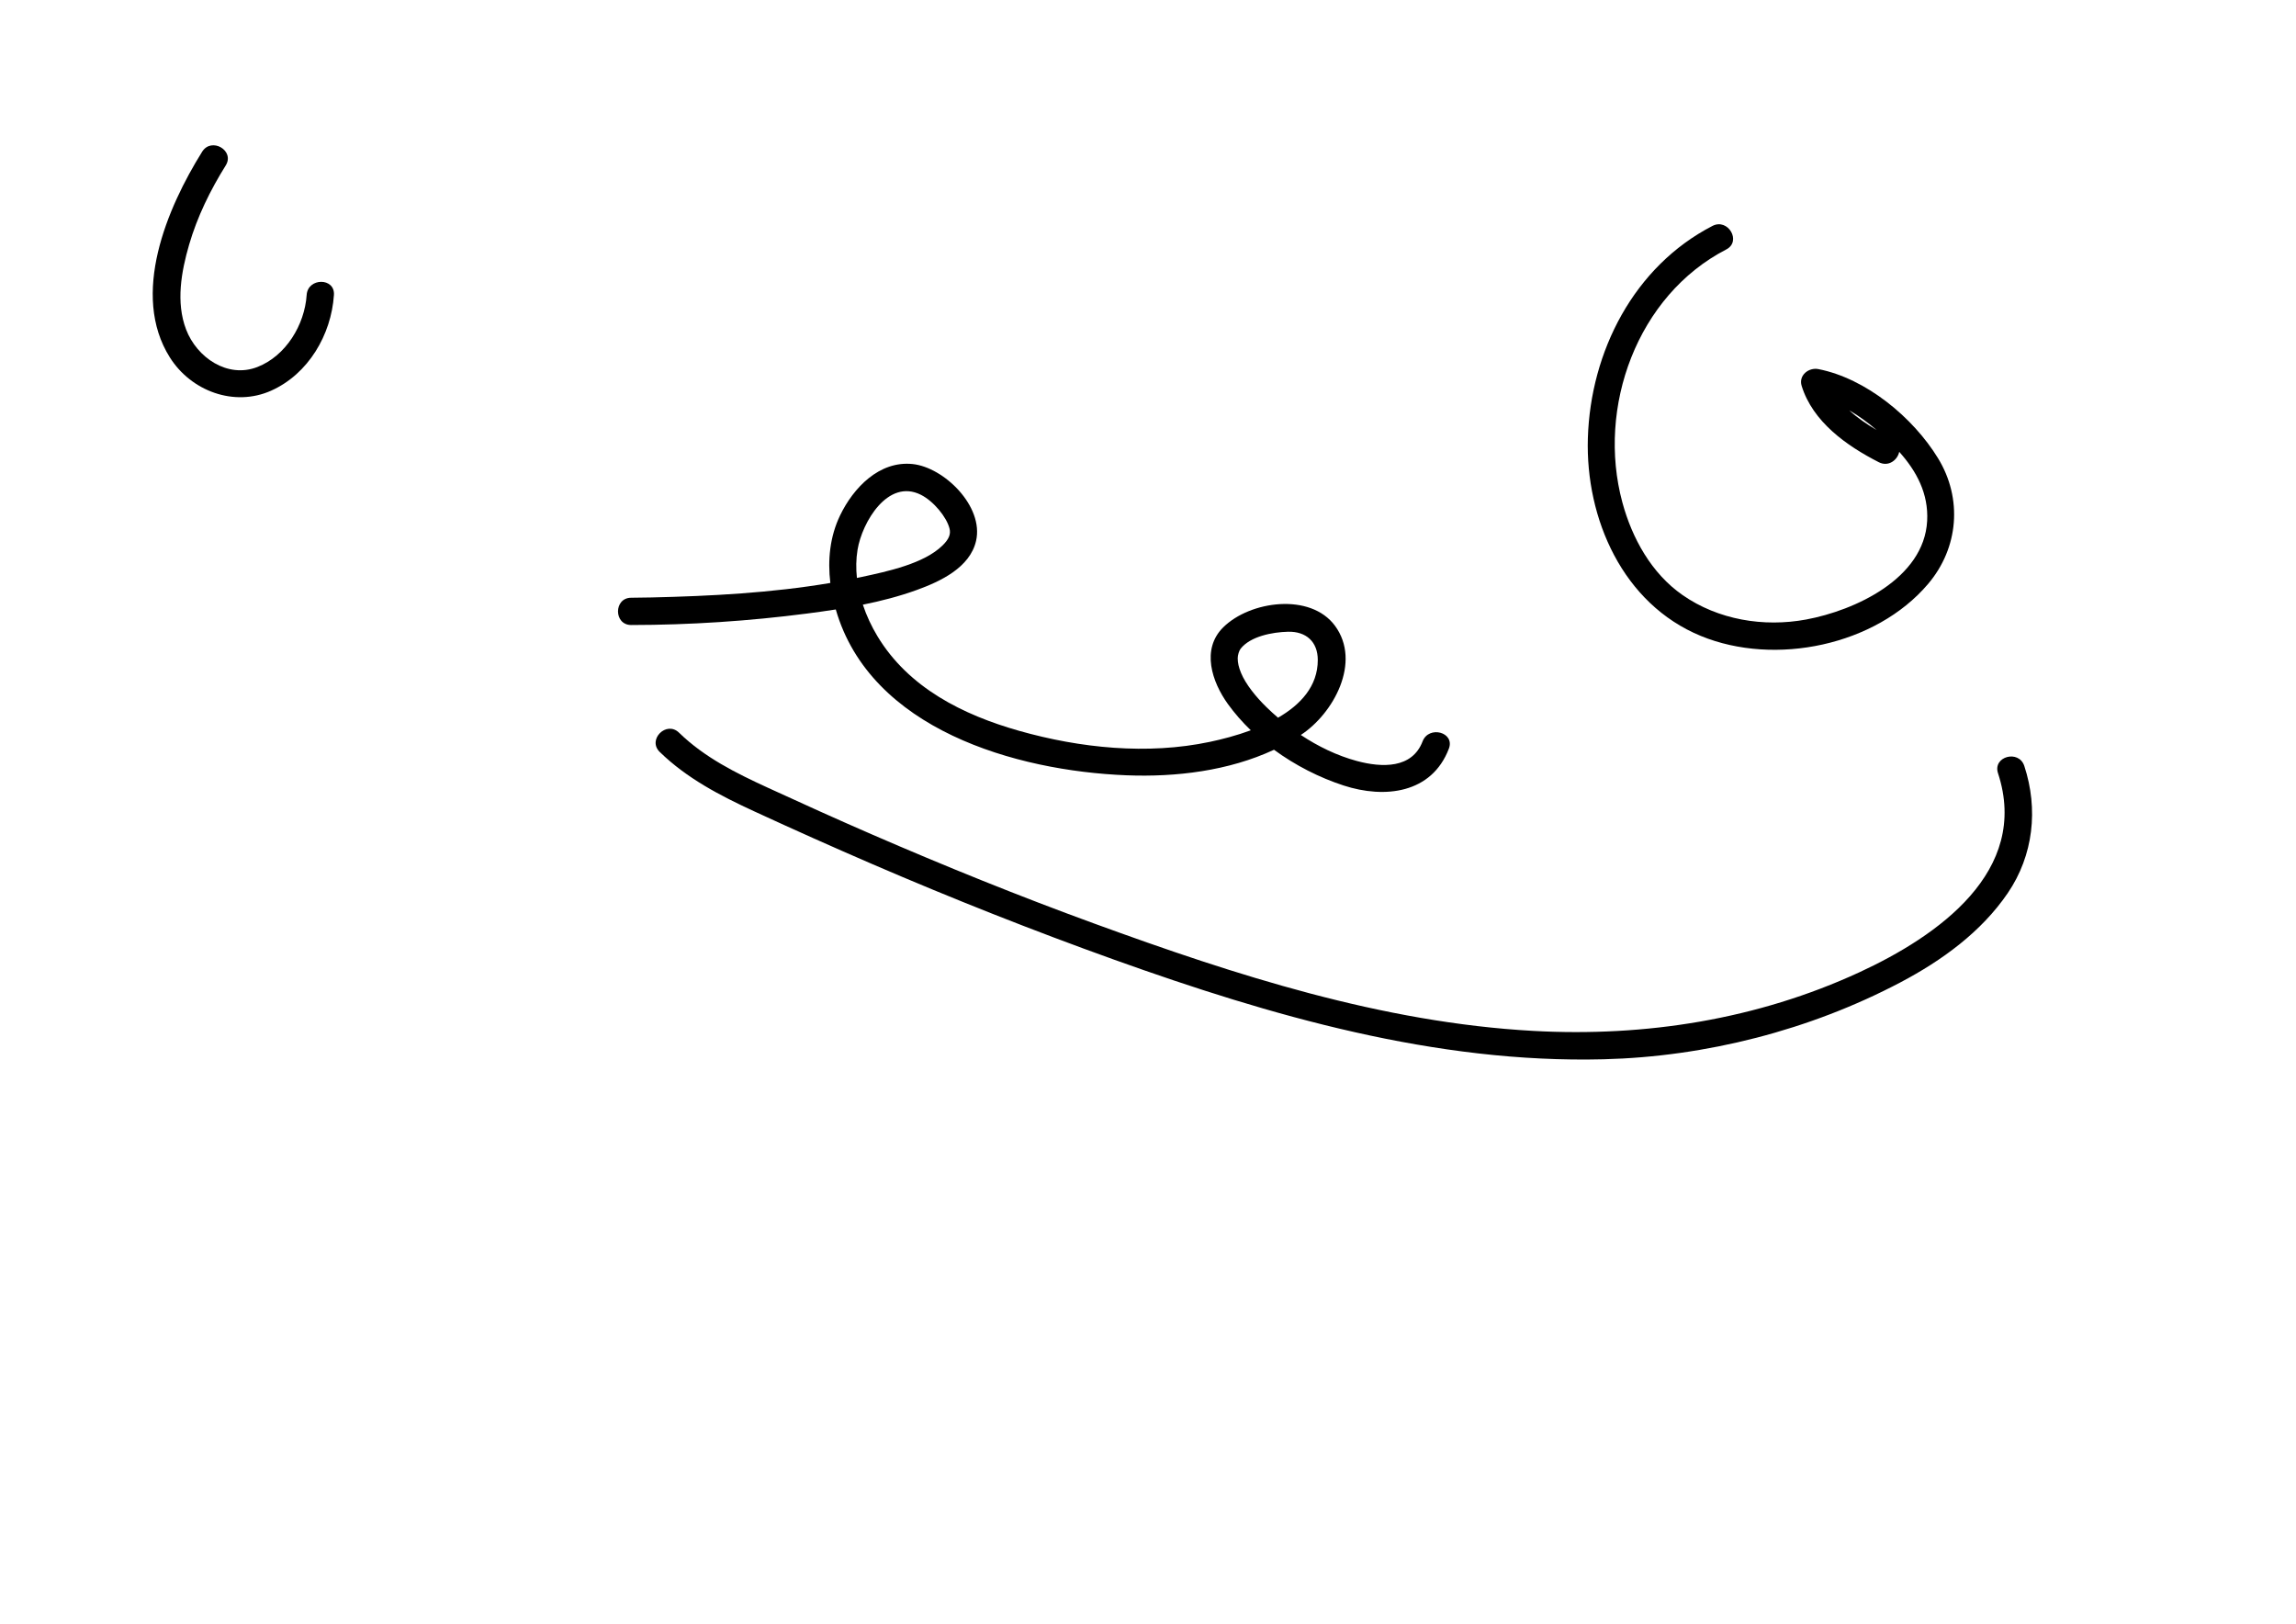
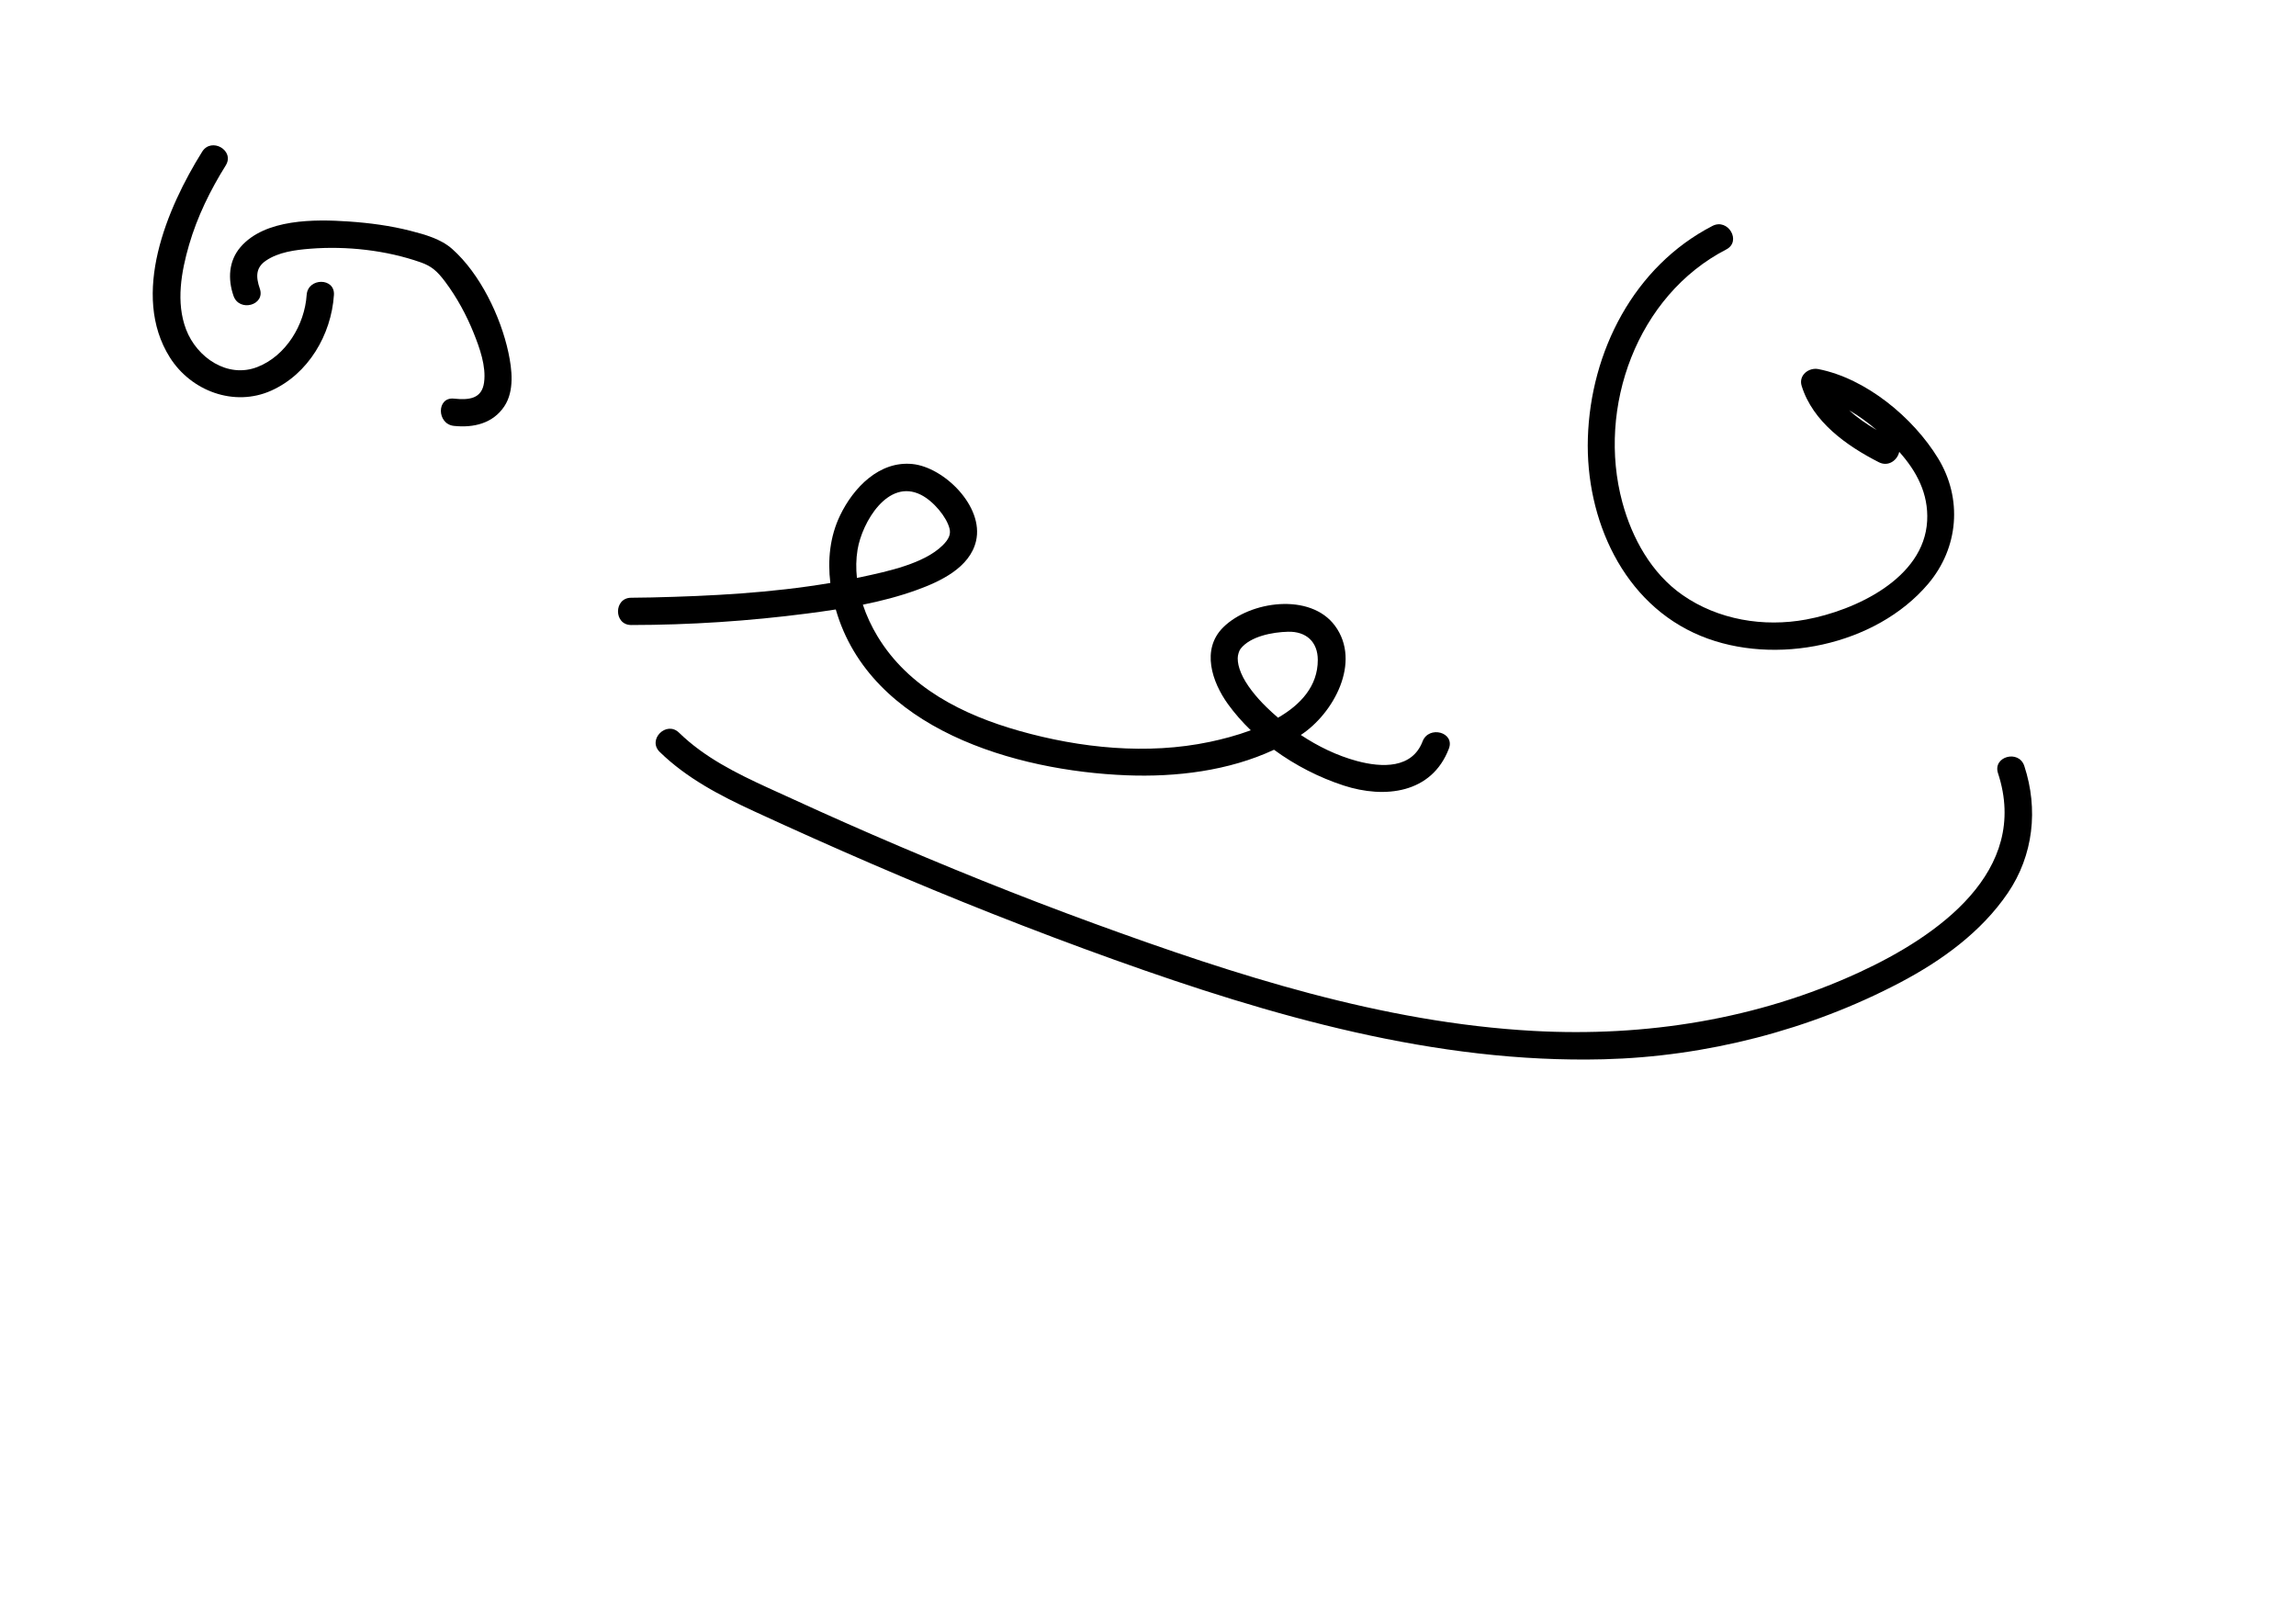
<svg xmlns="http://www.w3.org/2000/svg" version="1.1" id="Calque_1" x="0px" y="0px" width="841.89px" height="595.281px" viewBox="0 0 841.89 595.281" enable-background="new 0 0 841.89 595.281" xml:space="preserve">
  <path d="M521.624,271.812c-3.827,10.004-14.879,9.67-24.126,7.169c-7.216-1.952-14.166-5.309-20.519-9.53  c11.949-7.809,22.342-26.693,12.534-40.024c-8.966-12.187-31.117-9.189-40.979,0.554c-8.188,8.088-4.101,20.083,1.729,28.155  c2.465,3.413,5.288,6.618,8.378,9.597c-5.281,1.953-10.598,3.314-15.02,4.248c-22.903,4.833-47.534,2.289-69.877-4.035  c-20.646-5.843-40.603-15.803-52-34.693c-2.167-3.592-4.007-7.499-5.355-11.567c6.74-1.356,13.397-3.077,19.841-5.416  c8.536-3.098,19.386-8.145,21.661-17.933c2.95-12.692-11.753-27.039-23.292-28.215c-12.179-1.241-21.676,8.691-26.56,18.834  c-3.741,7.769-4.596,16.349-3.572,24.763c-21.586,3.653-43.729,4.804-65.527,5.315c-2.497,0.059-4.996,0.105-7.494,0.107  c-6.448,0.005-6.449,10.005,0,10c21.497-0.017,43.145-1.442,64.455-4.207c3.515-0.456,7.042-0.943,10.564-1.493  c12.648,43.918,65.985,59.188,106.594,60.792c18.139,0.717,37.42-1.599,54.09-9.361c7.817,5.734,16.628,10.209,25.519,13.104  c15.088,4.914,32.308,2.94,38.599-13.505C533.575,268.437,523.904,265.852,521.624,271.812z M314.443,201.542  c1.639-10.012,11.103-26.233,23.223-20.145c4.667,2.344,9.437,8.161,10.495,12.352c0.515,2.038-0.133,3.859-2.568,6.238  c-6.82,6.665-20.011,9.462-29.72,11.554c-0.552,0.119-1.108,0.226-1.661,0.341C313.838,208.438,313.883,204.964,314.443,201.542z   M464.292,259.161c-3.602-3.529-7.473-8.185-9.242-12.485c-0.885-2.152-1.193-3.698-1.208-5.318c-0.01-1.156,0.479-2.784,1.075-3.54  c3.582-4.541,11.638-6.073,17.386-6.211c6.663-0.16,10.891,3.708,10.9,10.33c0.014,9.659-6.361,16.439-14.575,21.188  C467.131,261.842,465.679,260.521,464.292,259.161z" />
  <path d="M742.266,280.812c-2.003-6.097-11.662-3.486-9.643,2.658c11.835,36.016-22.219,59.76-50.743,72.943  c-37.479,17.323-78.495,23.782-119.554,21.538c-55.494-3.032-109.357-20.486-161.201-39.403c-27.478-10.026-54.605-21-81.436-32.644  c-12.765-5.541-25.442-11.277-38.086-17.088c-11.717-5.385-23.292-11.125-32.623-20.211c-4.621-4.499-11.698,2.566-7.071,7.071  c9.971,9.708,22.127,16,34.647,21.775c14.405,6.645,28.883,13.126,43.45,19.408c29.167,12.578,58.698,24.281,88.599,34.998  c57.471,20.599,117.806,38.056,179.43,36.491c37.492-0.952,75.605-10.696,108.819-28.199c15.146-7.981,29.625-18.446,39.356-32.746  C745.634,313.557,747.454,296.597,742.266,280.812z" />
  <path d="M710.646,168.017c-9.136-14.954-26.4-29.263-43.872-32.697c-3.56-0.7-7.352,2.269-6.15,6.15  c4.083,13.203,16.522,21.986,28.298,27.988c3.572,1.821,6.883-0.843,7.48-3.818c6.371,7.121,10.771,15.328,10.242,25.319  c-1.119,21.186-26.507,32.847-44.37,36.165c-15.572,2.892-32.273,0.116-45.33-8.979c-11.399-7.94-18.506-20.819-22.064-33.976  c-9.42-34.826,5.413-75.852,38.089-92.71c5.732-2.958,0.674-11.586-5.047-8.635c-28.828,14.873-44.725,46.096-45.689,77.803  c-0.899,29.585,12.846,60.779,41.441,72.527c27.155,11.156,64.129,3.544,83.313-19.074  C718.203,200.858,719.675,182.795,710.646,168.017z M688.128,157.65c-3.534-2.064-7.052-4.449-10.075-7.243  C681.624,152.488,684.985,154.973,688.128,157.65z" />
  <path d="M112.445,108.141c-0.728,10.921-7.583,22.327-18.063,26.407c-10.989,4.278-22.229-3.504-26.146-13.755  c-3.792-9.922-1.768-21.201,1.103-31.066c2.986-10.264,7.77-20.017,13.424-29.062c3.429-5.485-5.226-10.5-8.635-5.047  c-12.901,20.635-26.353,52.412-11.841,75.423c7.789,12.349,23.586,18.234,37.127,12.187c13.647-6.095,22.059-20.5,23.031-35.086  C122.874,101.7,112.871,101.741,112.445,108.141z" />
+   <path d="M186.417,129.23c-2.826-13.192-10.39-28.911-20.643-37.985c-4.13-3.655-9.951-5.258-15.176-6.602  c-7.415-1.907-15.109-2.917-22.737-3.442c-12.407-0.852-30.727-1.017-39.668,9.378c-4.371,5.082-4.7,11.75-2.569,17.891  c2.101,6.053,11.763,3.451,9.643-2.658c-1.524-4.392-1.464-7.699,2.192-10.218c4.623-3.184,10.82-3.975,16.273-4.405  c13.382-1.054,27.817,0.529,40.511,4.984c4.001,1.404,6.07,3.219,9.007,7.142c4.291,5.729,7.813,12.227,10.473,18.863  c2.167,5.404,4.577,12.104,3.774,18.042c-0.817,6.041-5.563,6.499-11.052,5.921c-6.411-0.674-6.346,9.333,0,10  c7.202,0.757,14.3-0.884,18.488-7.193C188.677,143.306,187.749,135.446,186.417,129.23z" />
</svg>
